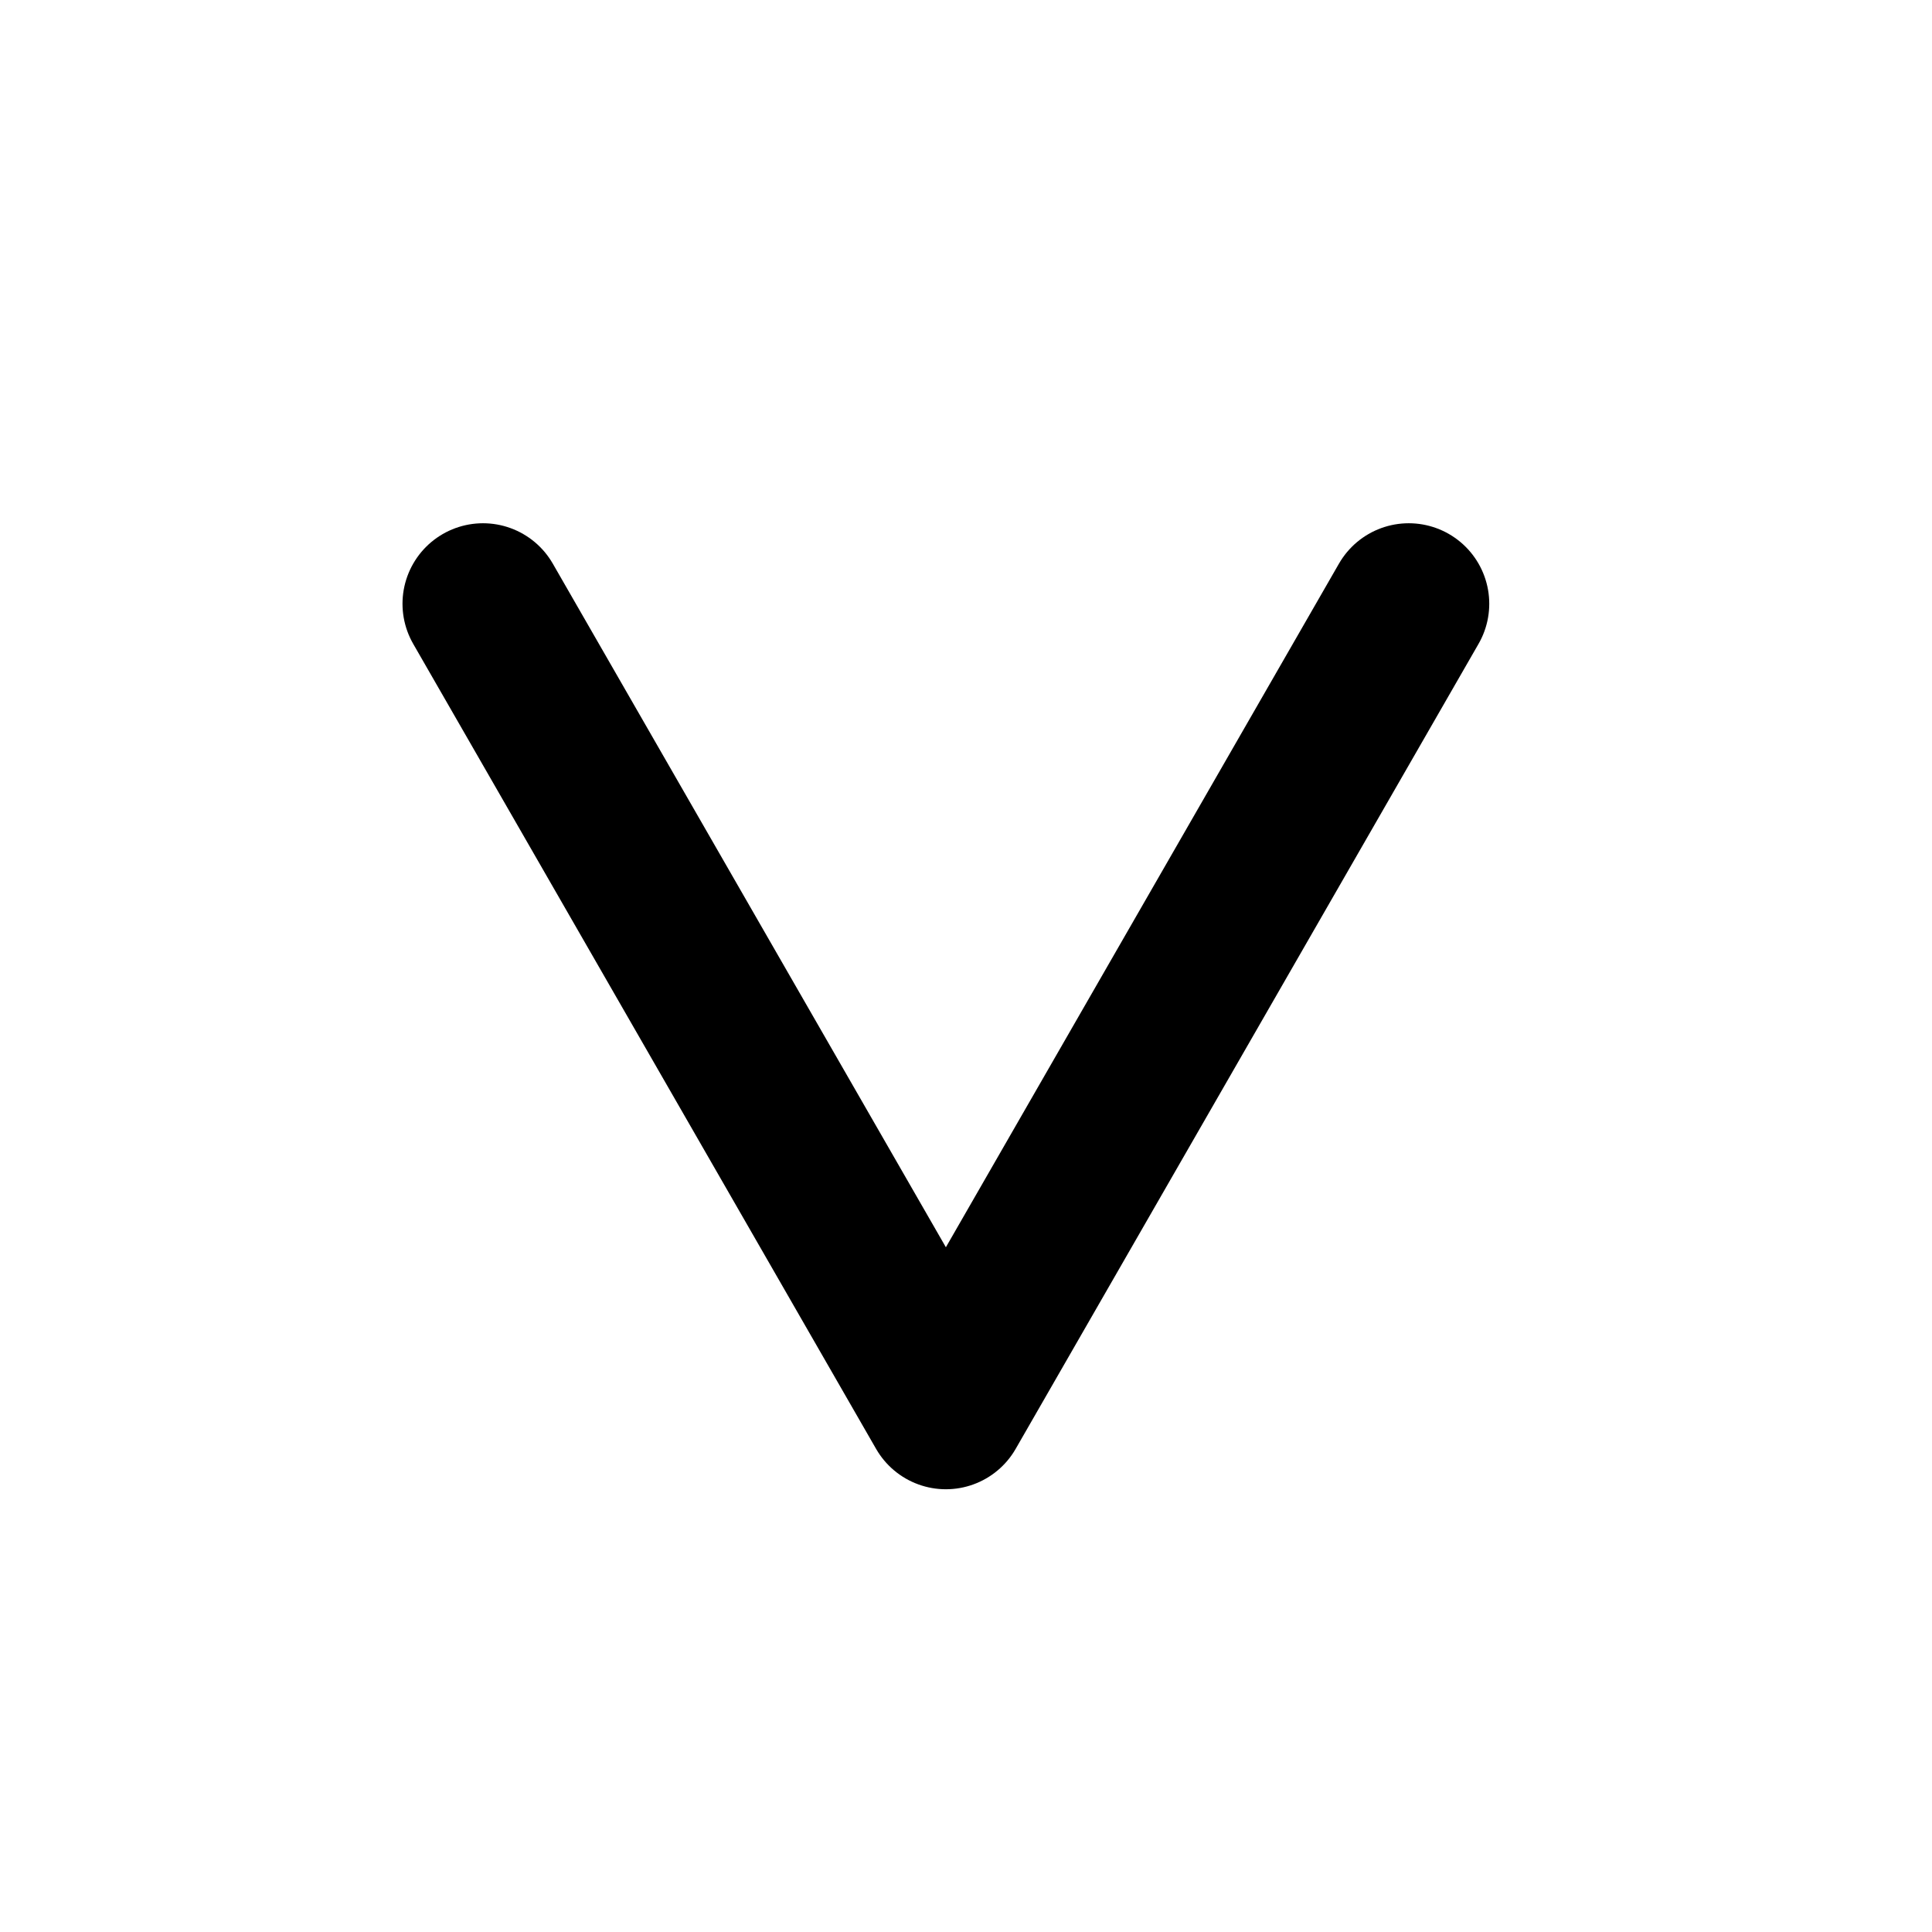
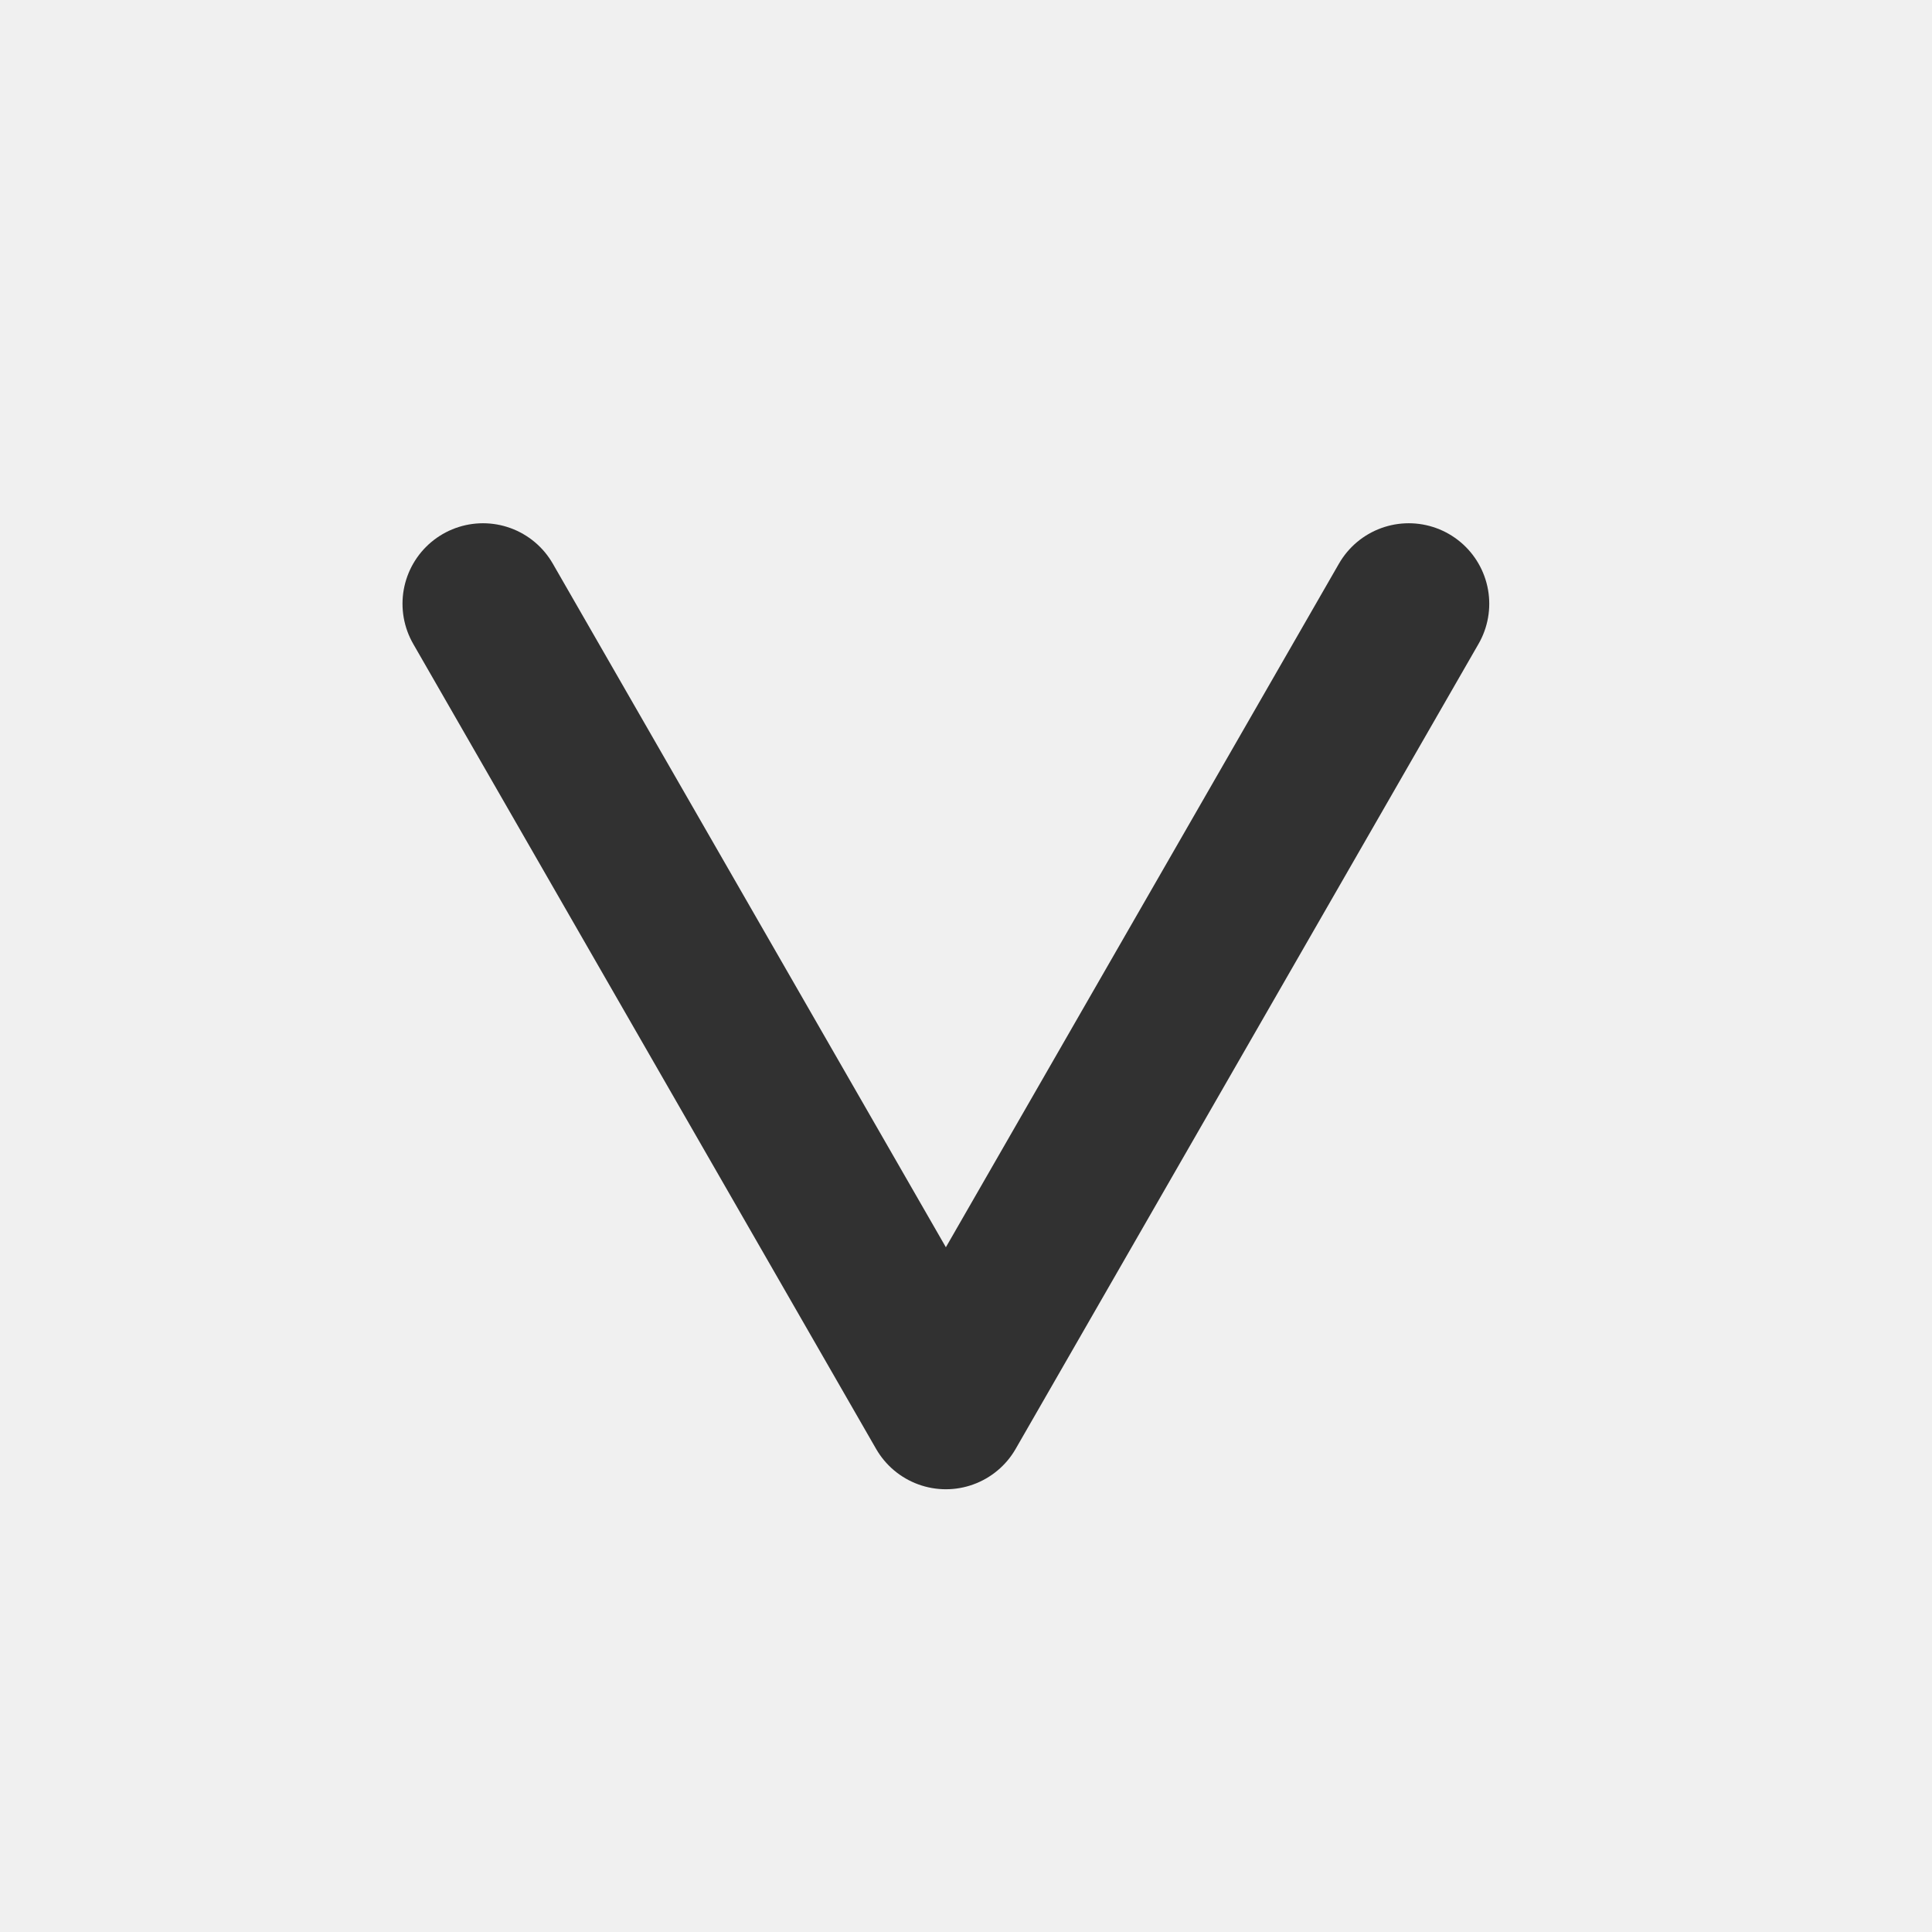
<svg xmlns="http://www.w3.org/2000/svg" width="48" height="48" viewBox="0 0 48 48" fill="none">
-   <rect width="48" height="48" fill="white" />
-   <path d="M12 15L23.5 35L35 15" stroke="black" stroke-width="4" stroke-linecap="round" stroke-linejoin="round" />
+   <path d="M12 15L23.5 35L35 15" stroke="#313131" stroke-width="4" stroke-linecap="round" stroke-linejoin="round" />
</svg>
